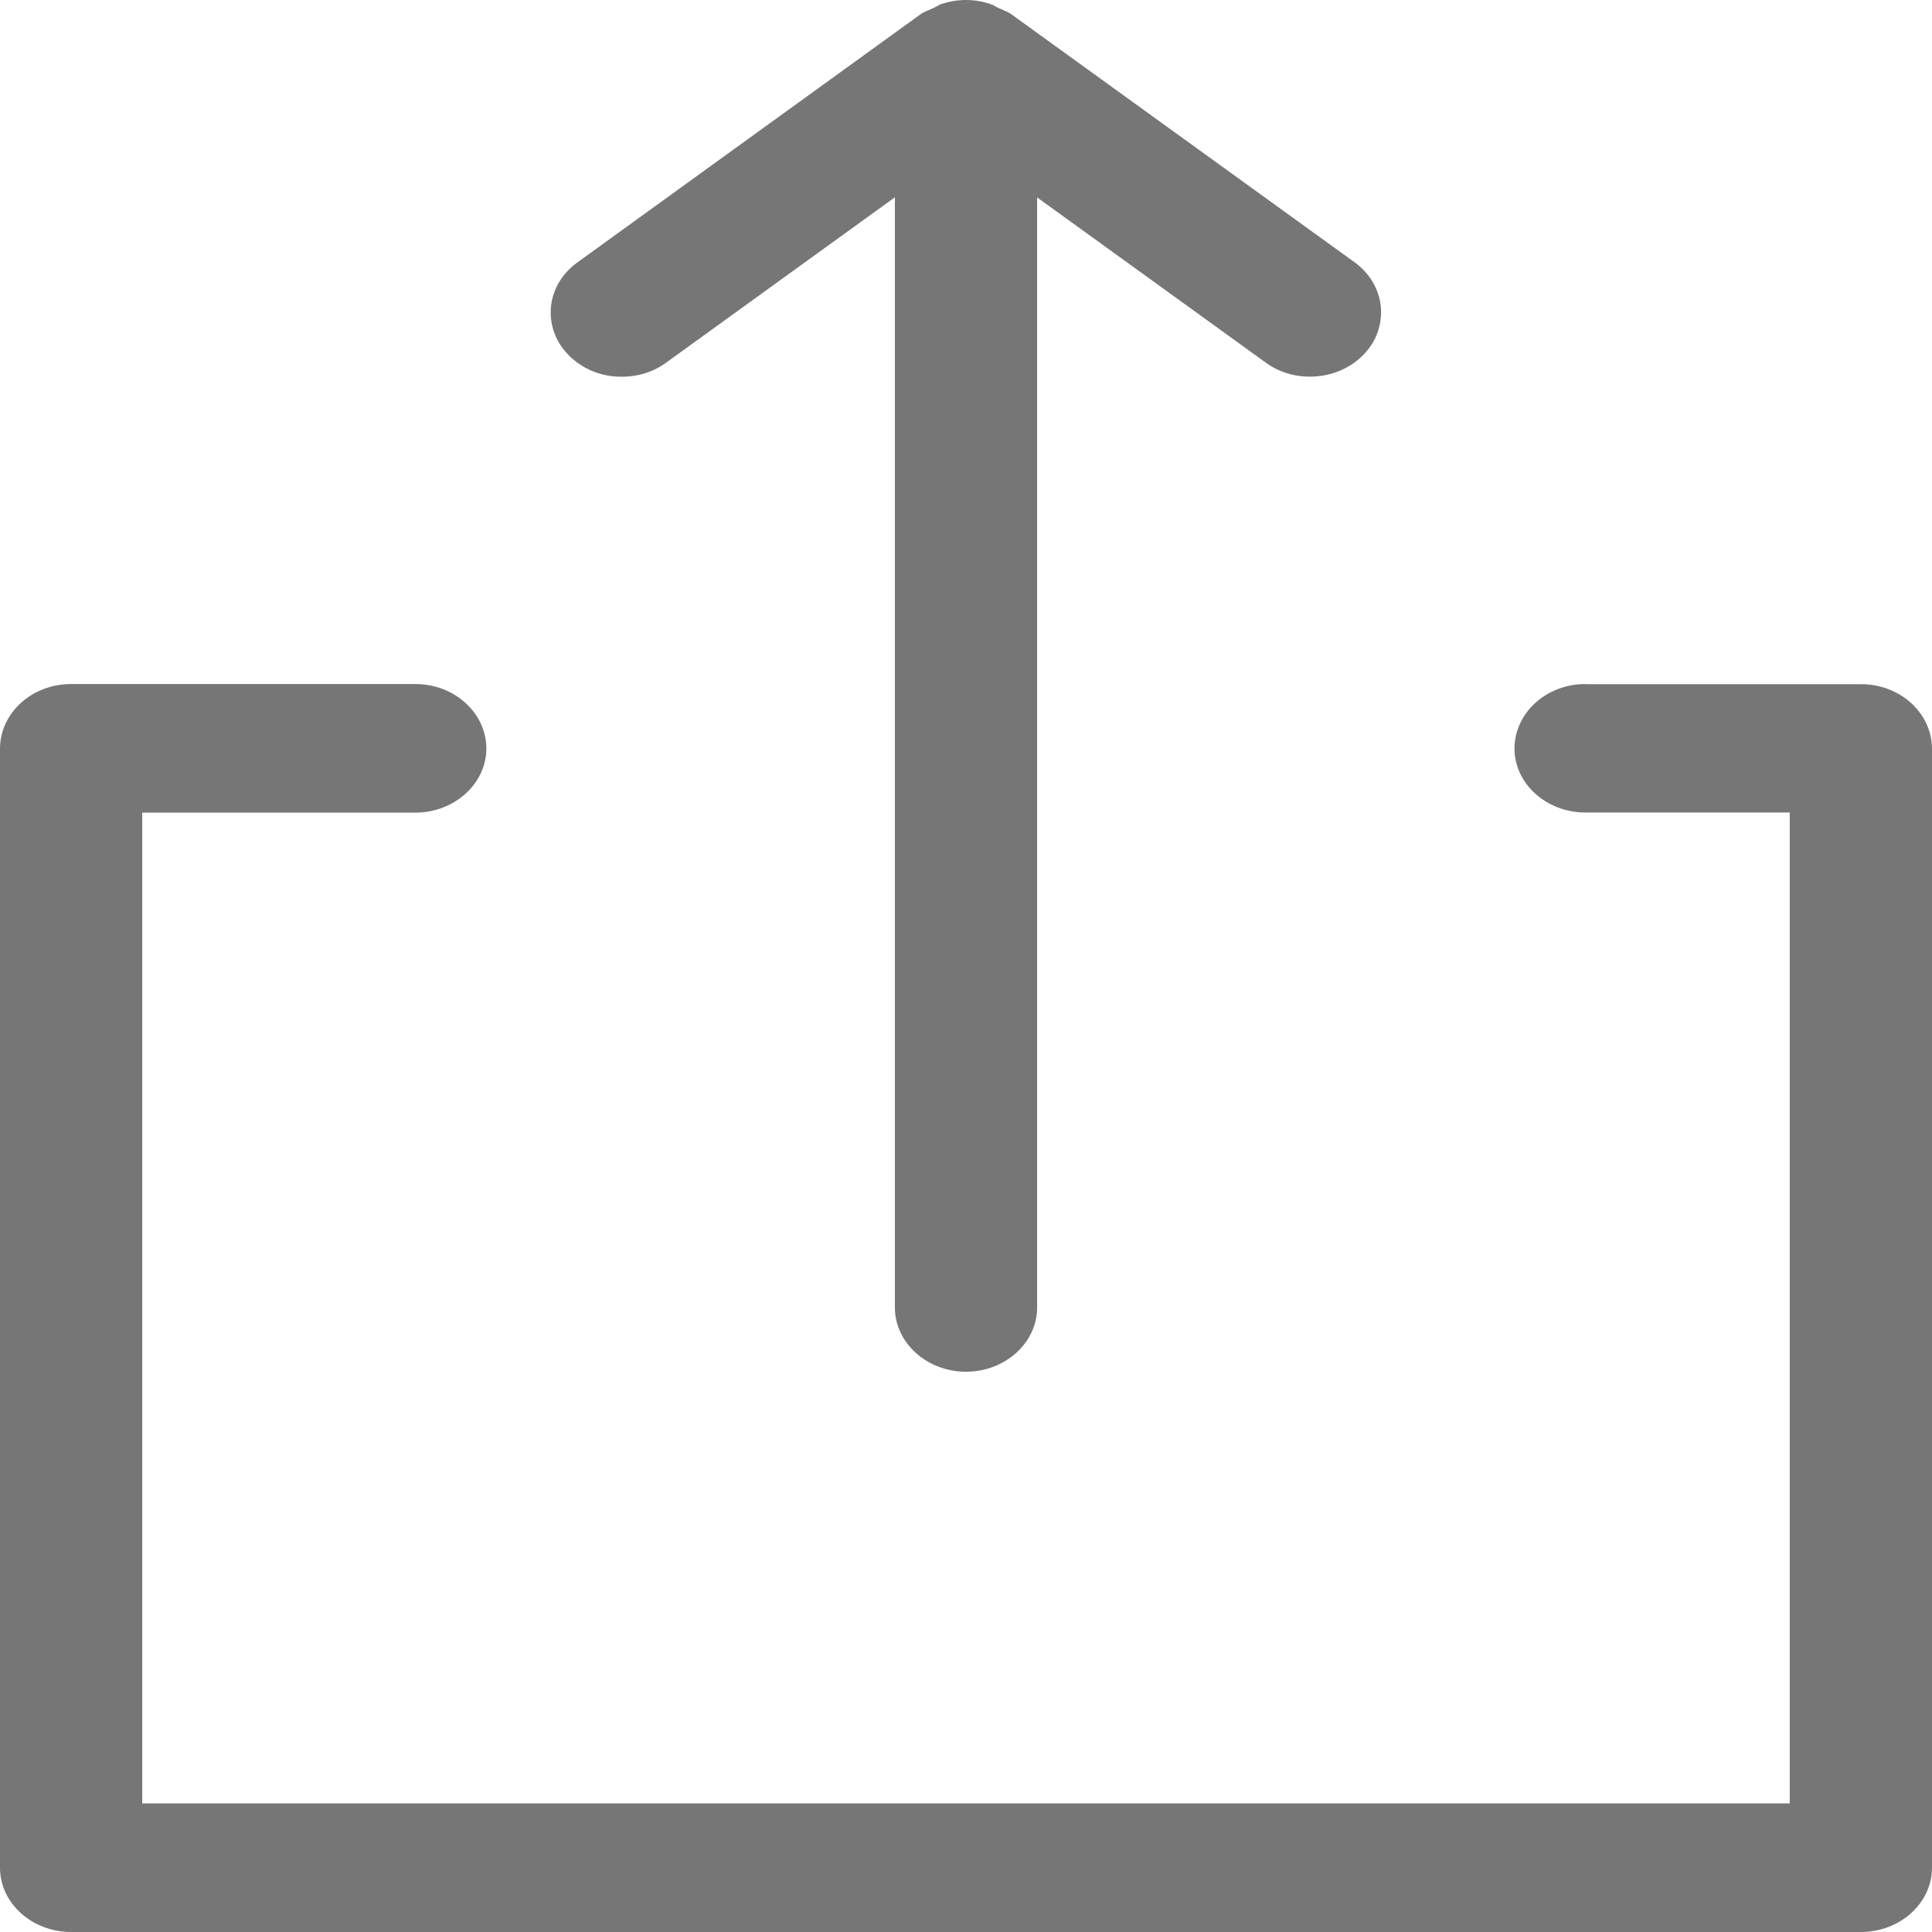
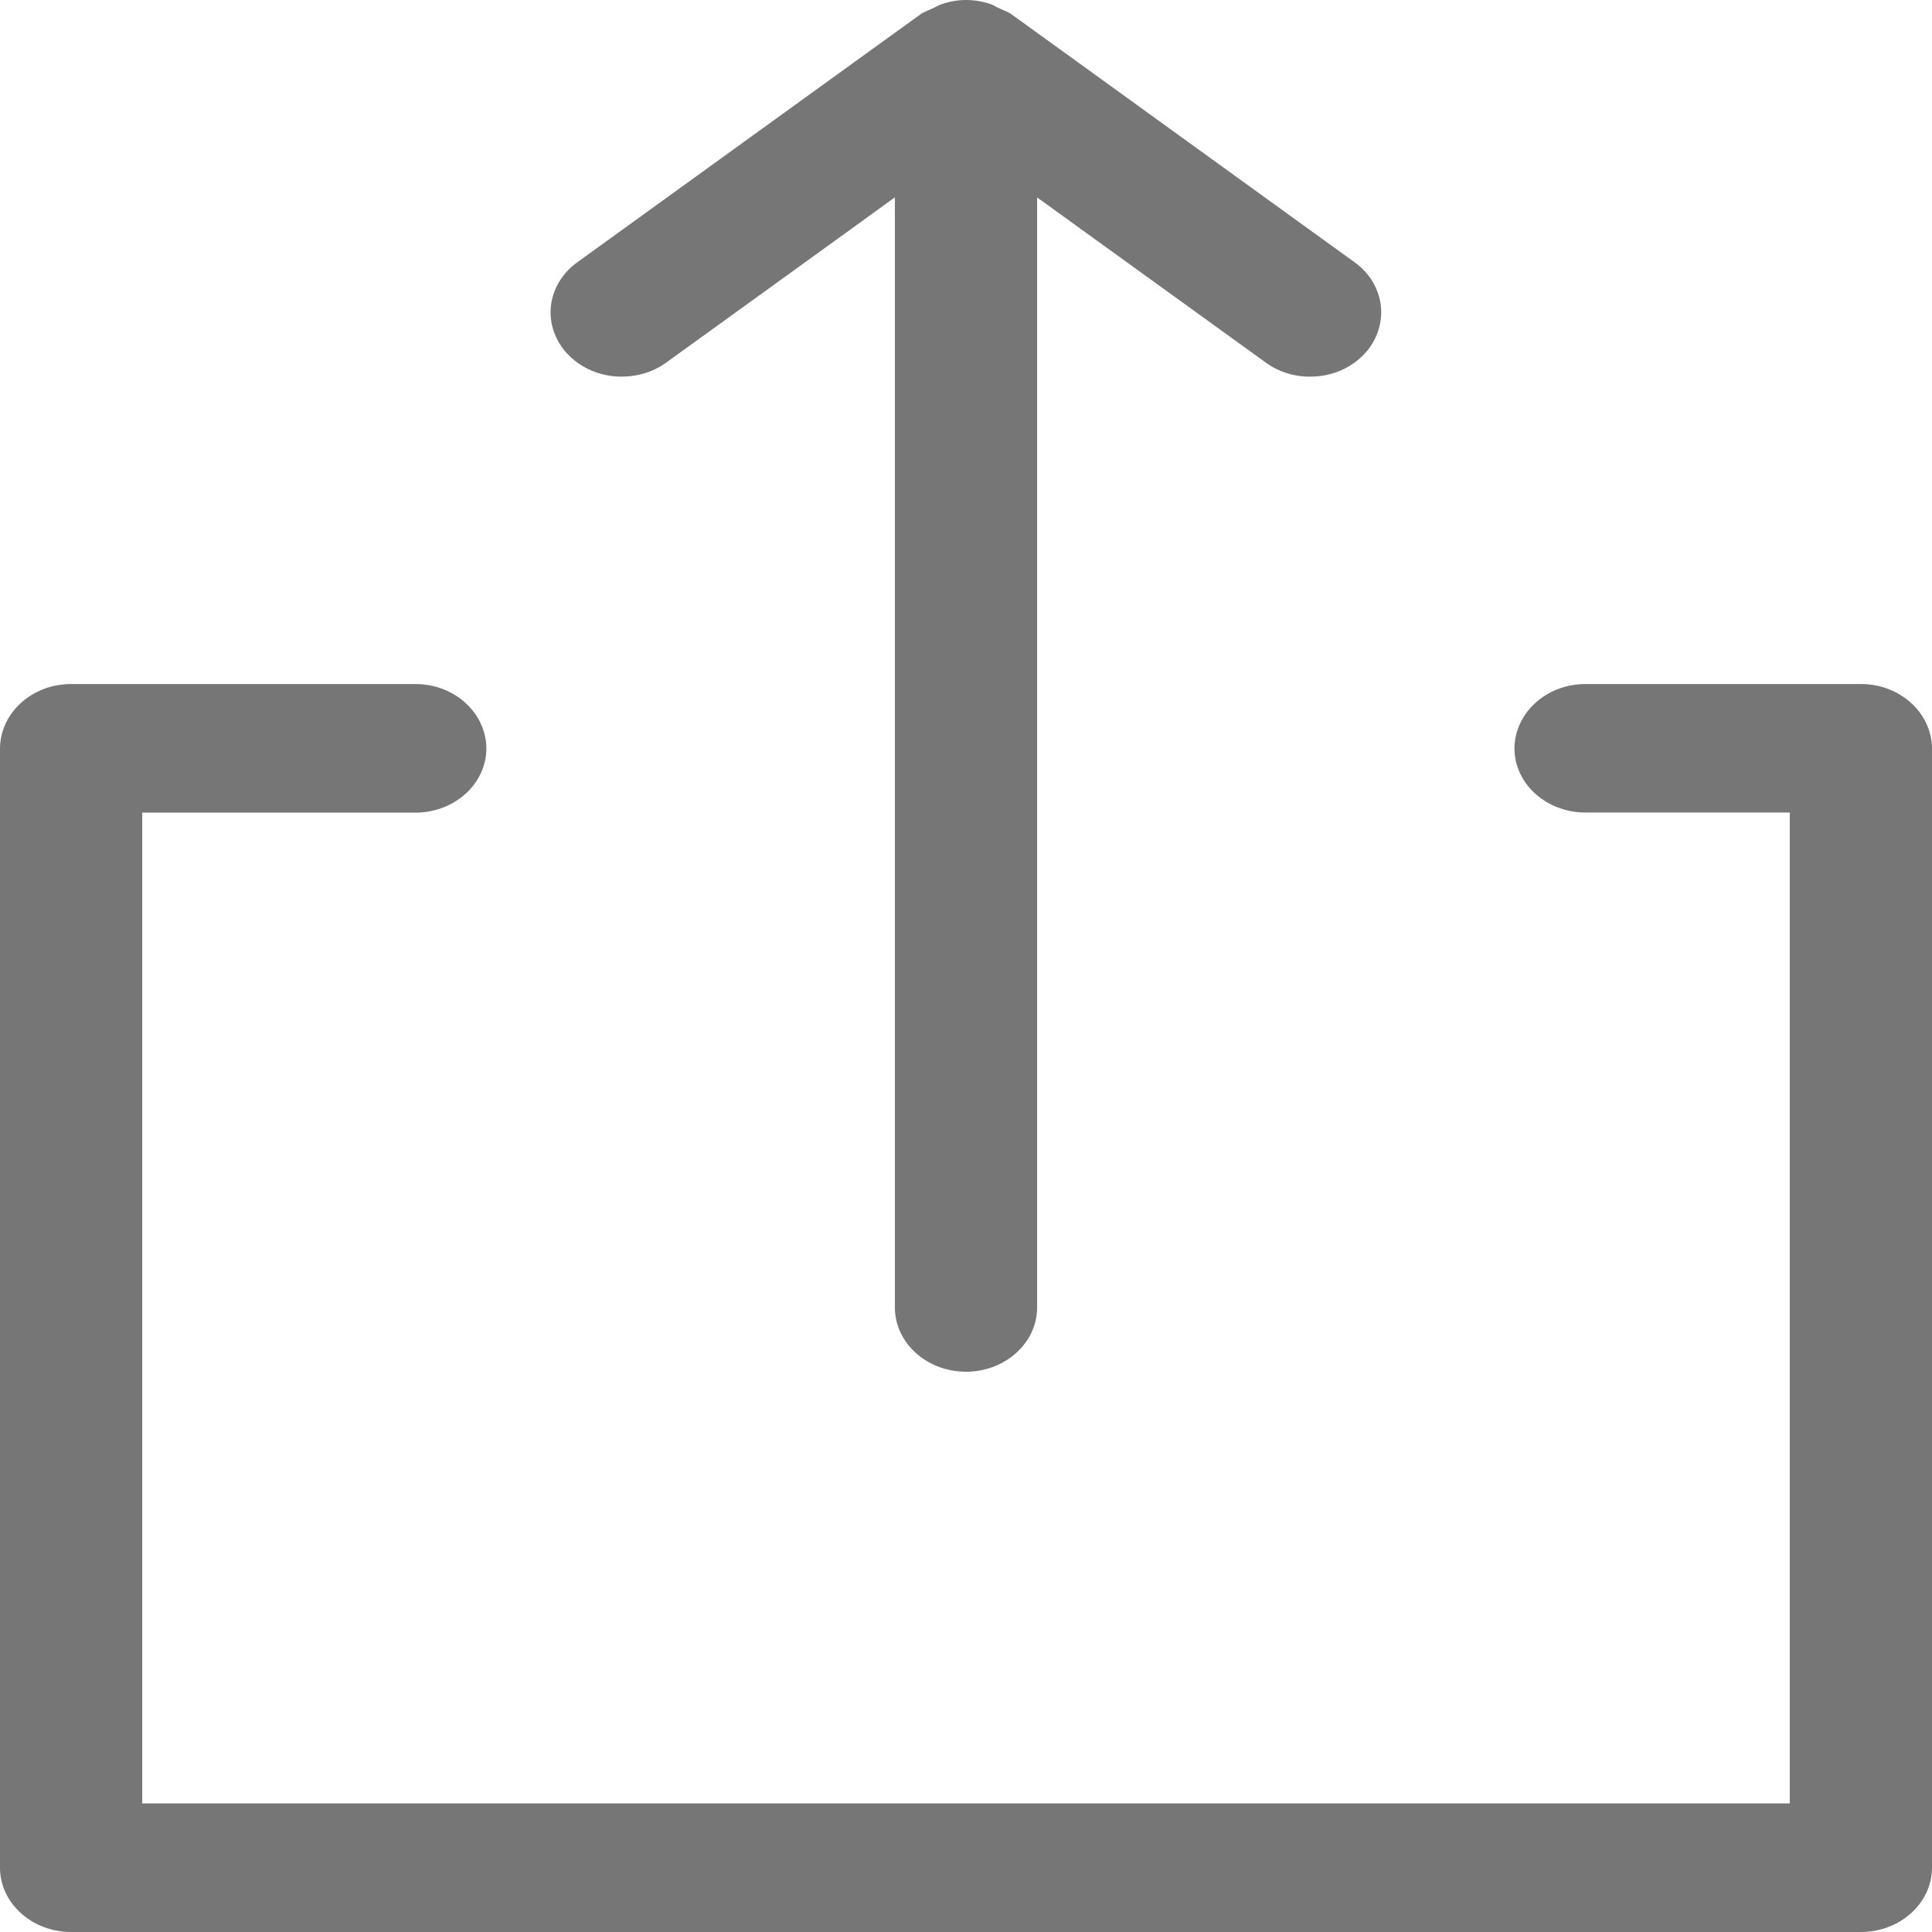
- <svg xmlns="http://www.w3.org/2000/svg" xmlns:xlink="http://www.w3.org/1999/xlink" width="16" height="16">
-   <use fill="#767676" xlink:href="#a" />
-   <defs>
-     <path id="a" fill-rule="evenodd" d="M5.517 3.003c-.105.077-.232.117-.367.117-.119.001-.233-.031-.329-.09-.049-.03-.093-.067-.131-.109-.098-.11-.143-.251-.126-.392.018-.141.096-.269.218-.356L7.632.112c.016-.01.034-.018.052-.025L7.733.065l.044-.023.007-.005C7.854.013 7.927 0 8 0c.077-0.0.152.014.222.041l.036.02.009.004.049.022c.018.007.035.015.051.025l2.851 2.06c.121.087.199.216.216.356.01.083-.002.167-.033.244-.021.053-.052.102-.092.147-.112.127-.282.201-.461.2-.133.001-.262-.04-.367-.117L9.021 1.947l-.432-.312V10.828c0 .293-.265.532-.589.532s-.589-.239-.589-.533V1.634l-.433.313-1.461 1.056zm7.614 2.663h2.28c.322-.001.586.236.589.532V15.468c0 .293-.265.532-.589.532H.589C.265 16 0 15.761 0 15.468V6.197c.003-.296.267-.533.589-.532H3.439c.322-.001.586.236.589.532 0 .293-.265.533-.589.533H1.178v8.205H14.822V6.729h-1.691c-.325 0-.589-.239-.589-.532.003-.296.266-.533.589-.532z" />
-   </defs>
+ <svg xmlns="http://www.w3.org/2000/svg" width="16px" height="16px" viewBox="0 0 16 16" version="1.1">
+   <defs />
+   <g id="Page-1" stroke="none" stroke-width="1" fill="none" fill-rule="evenodd">
+     <g id="a-link" fill-rule="nonzero" fill="#767676">
+       <path d="M5.15,3.119 C5.031,3.12 4.917,3.088 4.821,3.029 C4.772,3 4.728,2.963 4.689,2.92 C4.592,2.81 4.546,2.669 4.563,2.528 C4.581,2.388 4.659,2.259 4.781,2.172 L7.632,0.112 C7.648,0.102 7.666,0.094 7.684,0.087 L7.733,0.065 L7.778,0.042 C7.854,0.013 7.927,0 8,0 C8.077,-0 8.152,0.014 8.222,0.041 L8.258,0.061 L8.316,0.087 C8.334,0.094 8.352,0.102 8.368,0.112 L11.218,2.172 C11.34,2.259 11.418,2.388 11.435,2.528 C11.445,2.612 11.433,2.695 11.402,2.772 C11.38,2.825 11.35,2.875 11.31,2.919 C11.198,3.047 11.028,3.12 10.85,3.119 C10.716,3.12 10.587,3.079 10.483,3.003 L9.021,1.947 L8.589,1.635 L8.589,10.828 C8.589,11.121 8.325,11.36 8,11.36 C7.675,11.36 7.411,11.121 7.411,10.827 L7.411,1.634 L6.979,1.947 L5.517,3.003 C5.412,3.079 5.285,3.119 5.15,3.119 Z M13.131,5.665 L15.411,5.665 C15.733,5.664 15.997,5.902 16,6.197 L16,15.468 C16,15.761 15.735,16 15.411,16 L0.589,16 C0.265,16 0,15.761 0,15.468 L0,6.197 C0.003,5.902 0.267,5.664 0.589,5.665 L3.439,5.665 C3.762,5.664 4.025,5.902 4.028,6.197 C4.028,6.491 3.764,6.73 3.439,6.73 L1.178,6.73 L1.178,14.935 L14.822,14.935 L14.822,6.729 L13.131,6.729 C12.806,6.729 12.542,6.491 12.542,6.197 C12.545,5.902 12.808,5.664 13.131,5.665 Z" id="a" />
+     </g>
+   </g>
</svg>
